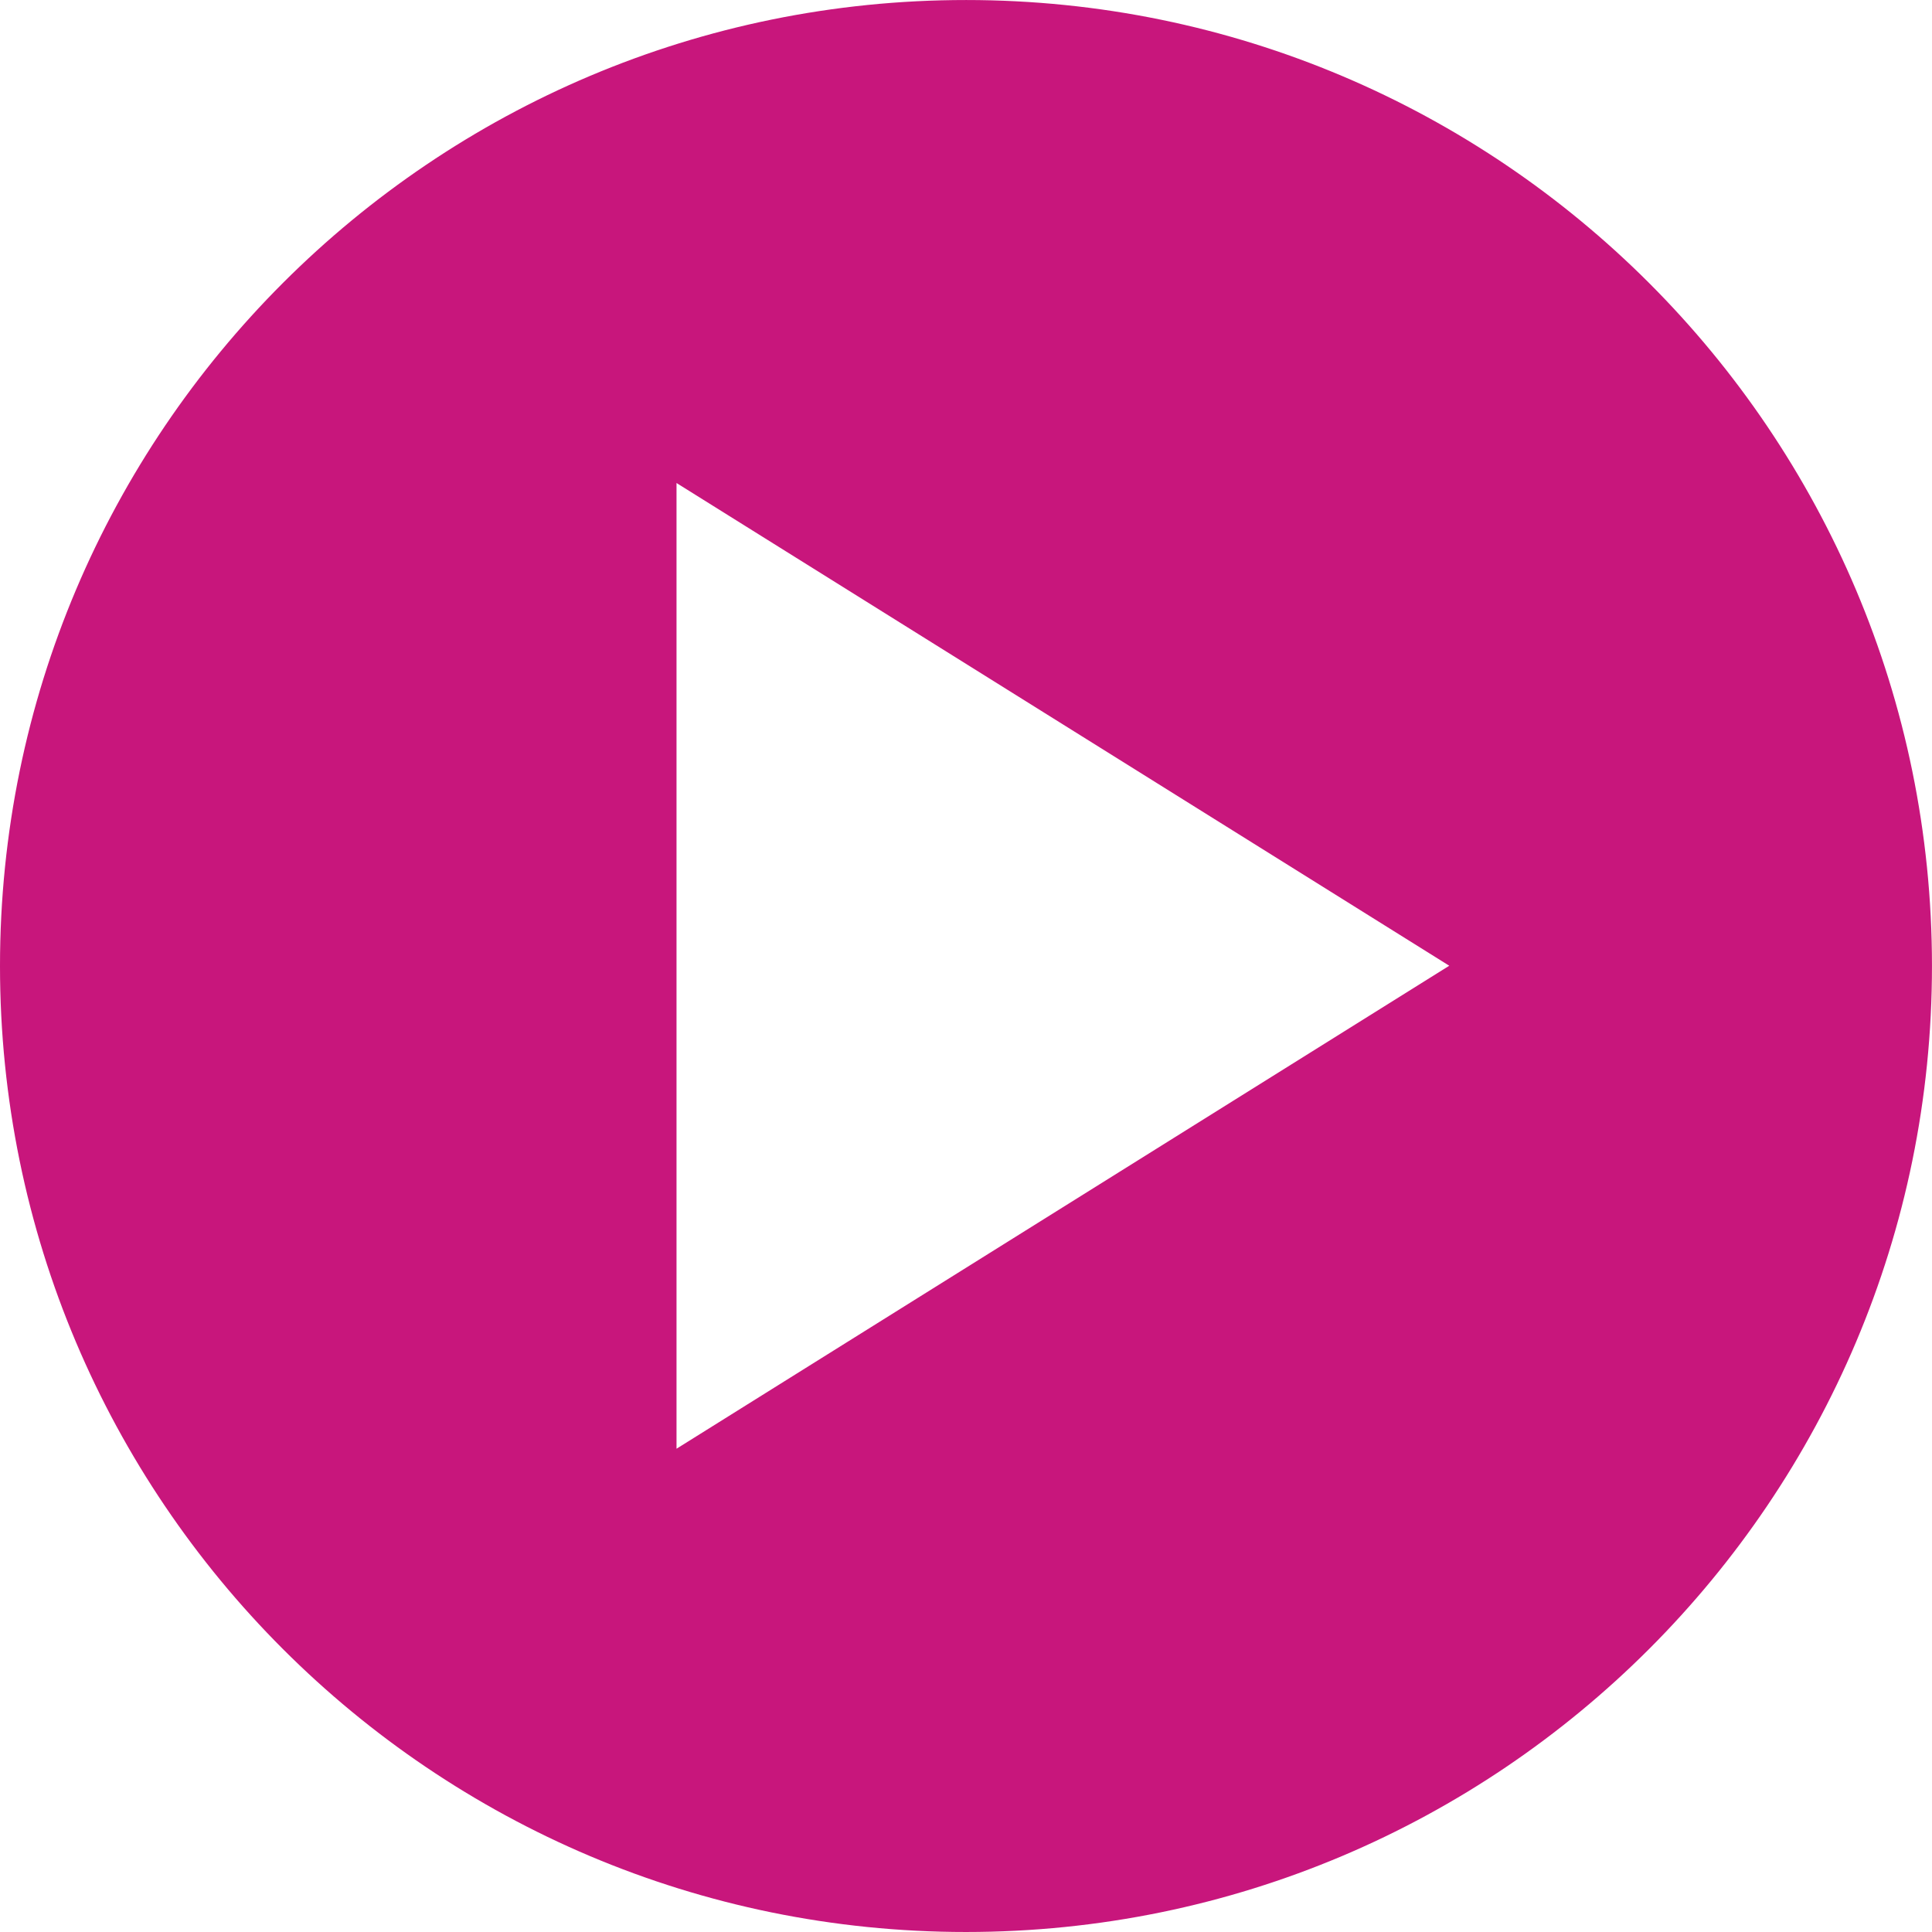
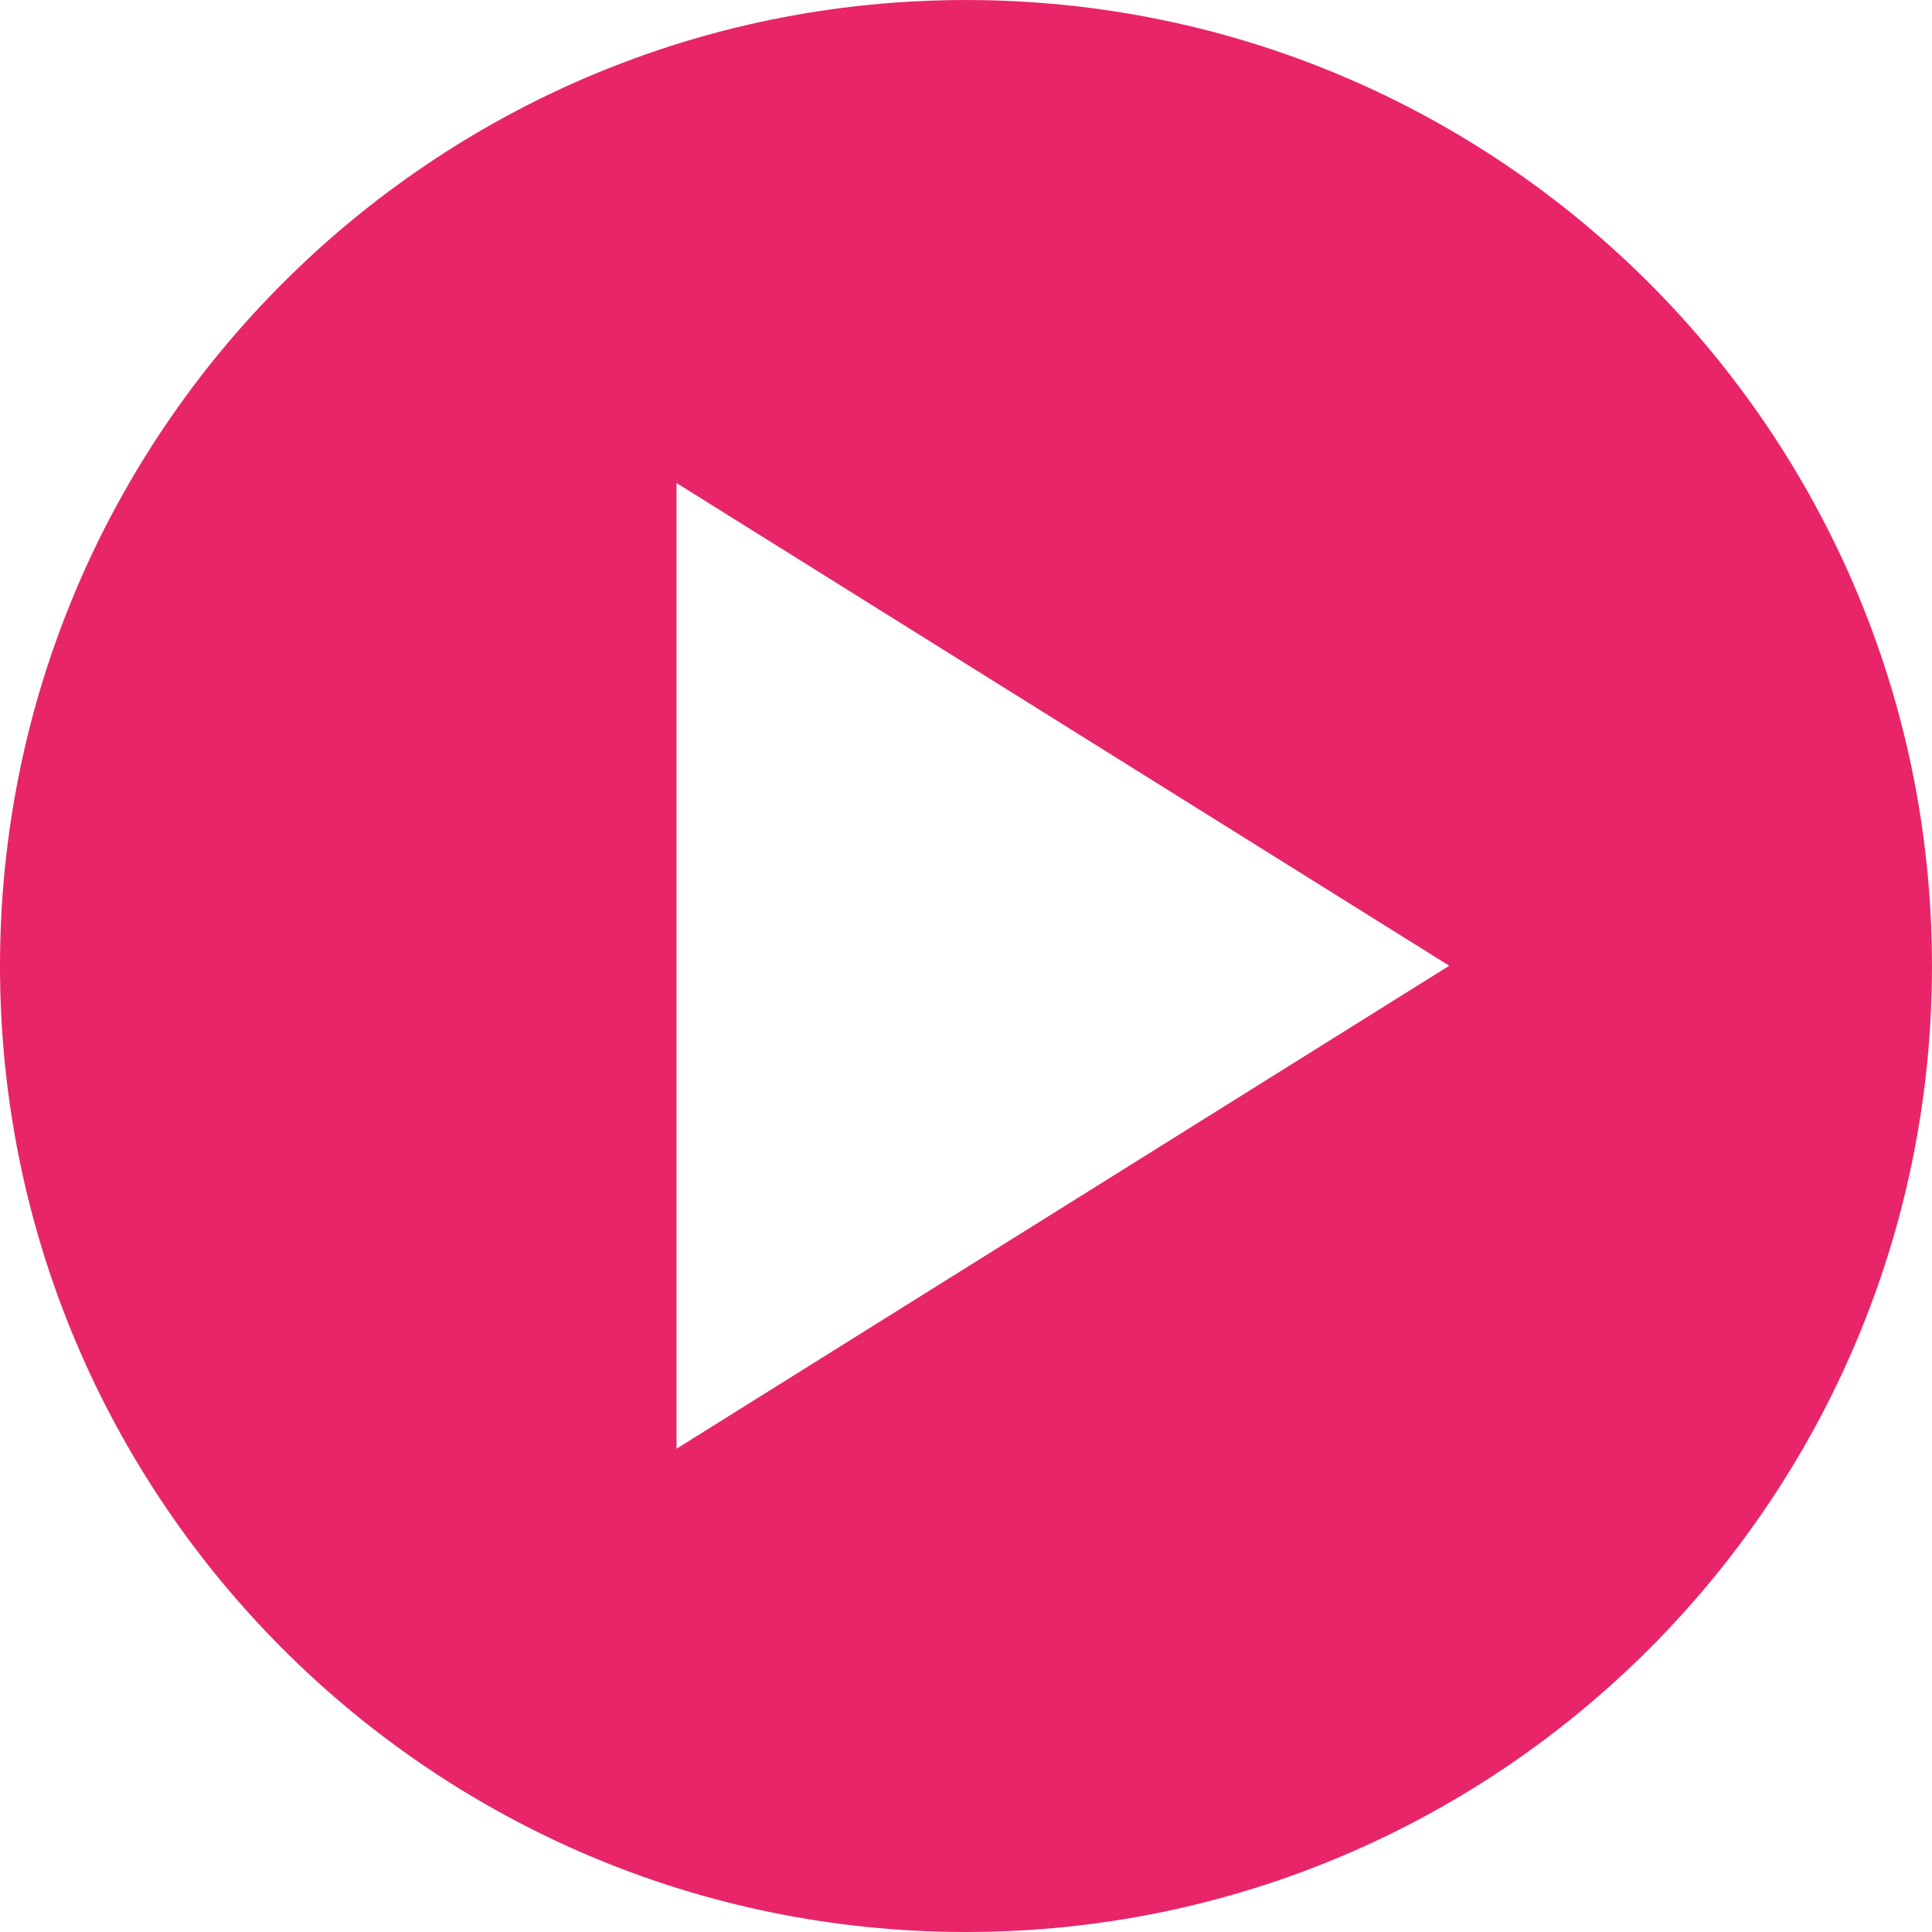
<svg xmlns="http://www.w3.org/2000/svg" width="70.88" height="70.881" viewBox="0 0 70.88 70.881">
-   <path d="M205.72,6338.18a35.44,35.44,0,1,0,35.43,35.434,35.44,35.44,0,0,0-35.43-35.434Zm-10.63,53.15V6355.9l28.35,17.71Z" transform="translate(-170.27 -6338.179)" fill="#c8167c" />
+   <path d="M205.72,6338.18a35.44,35.44,0,1,0,35.43,35.434,35.44,35.44,0,0,0-35.43-35.434Zm-10.63,53.15V6355.9l28.35,17.71Z" transform="translate(-170.27 -6338.179)" fill="#e82569" />
</svg>
